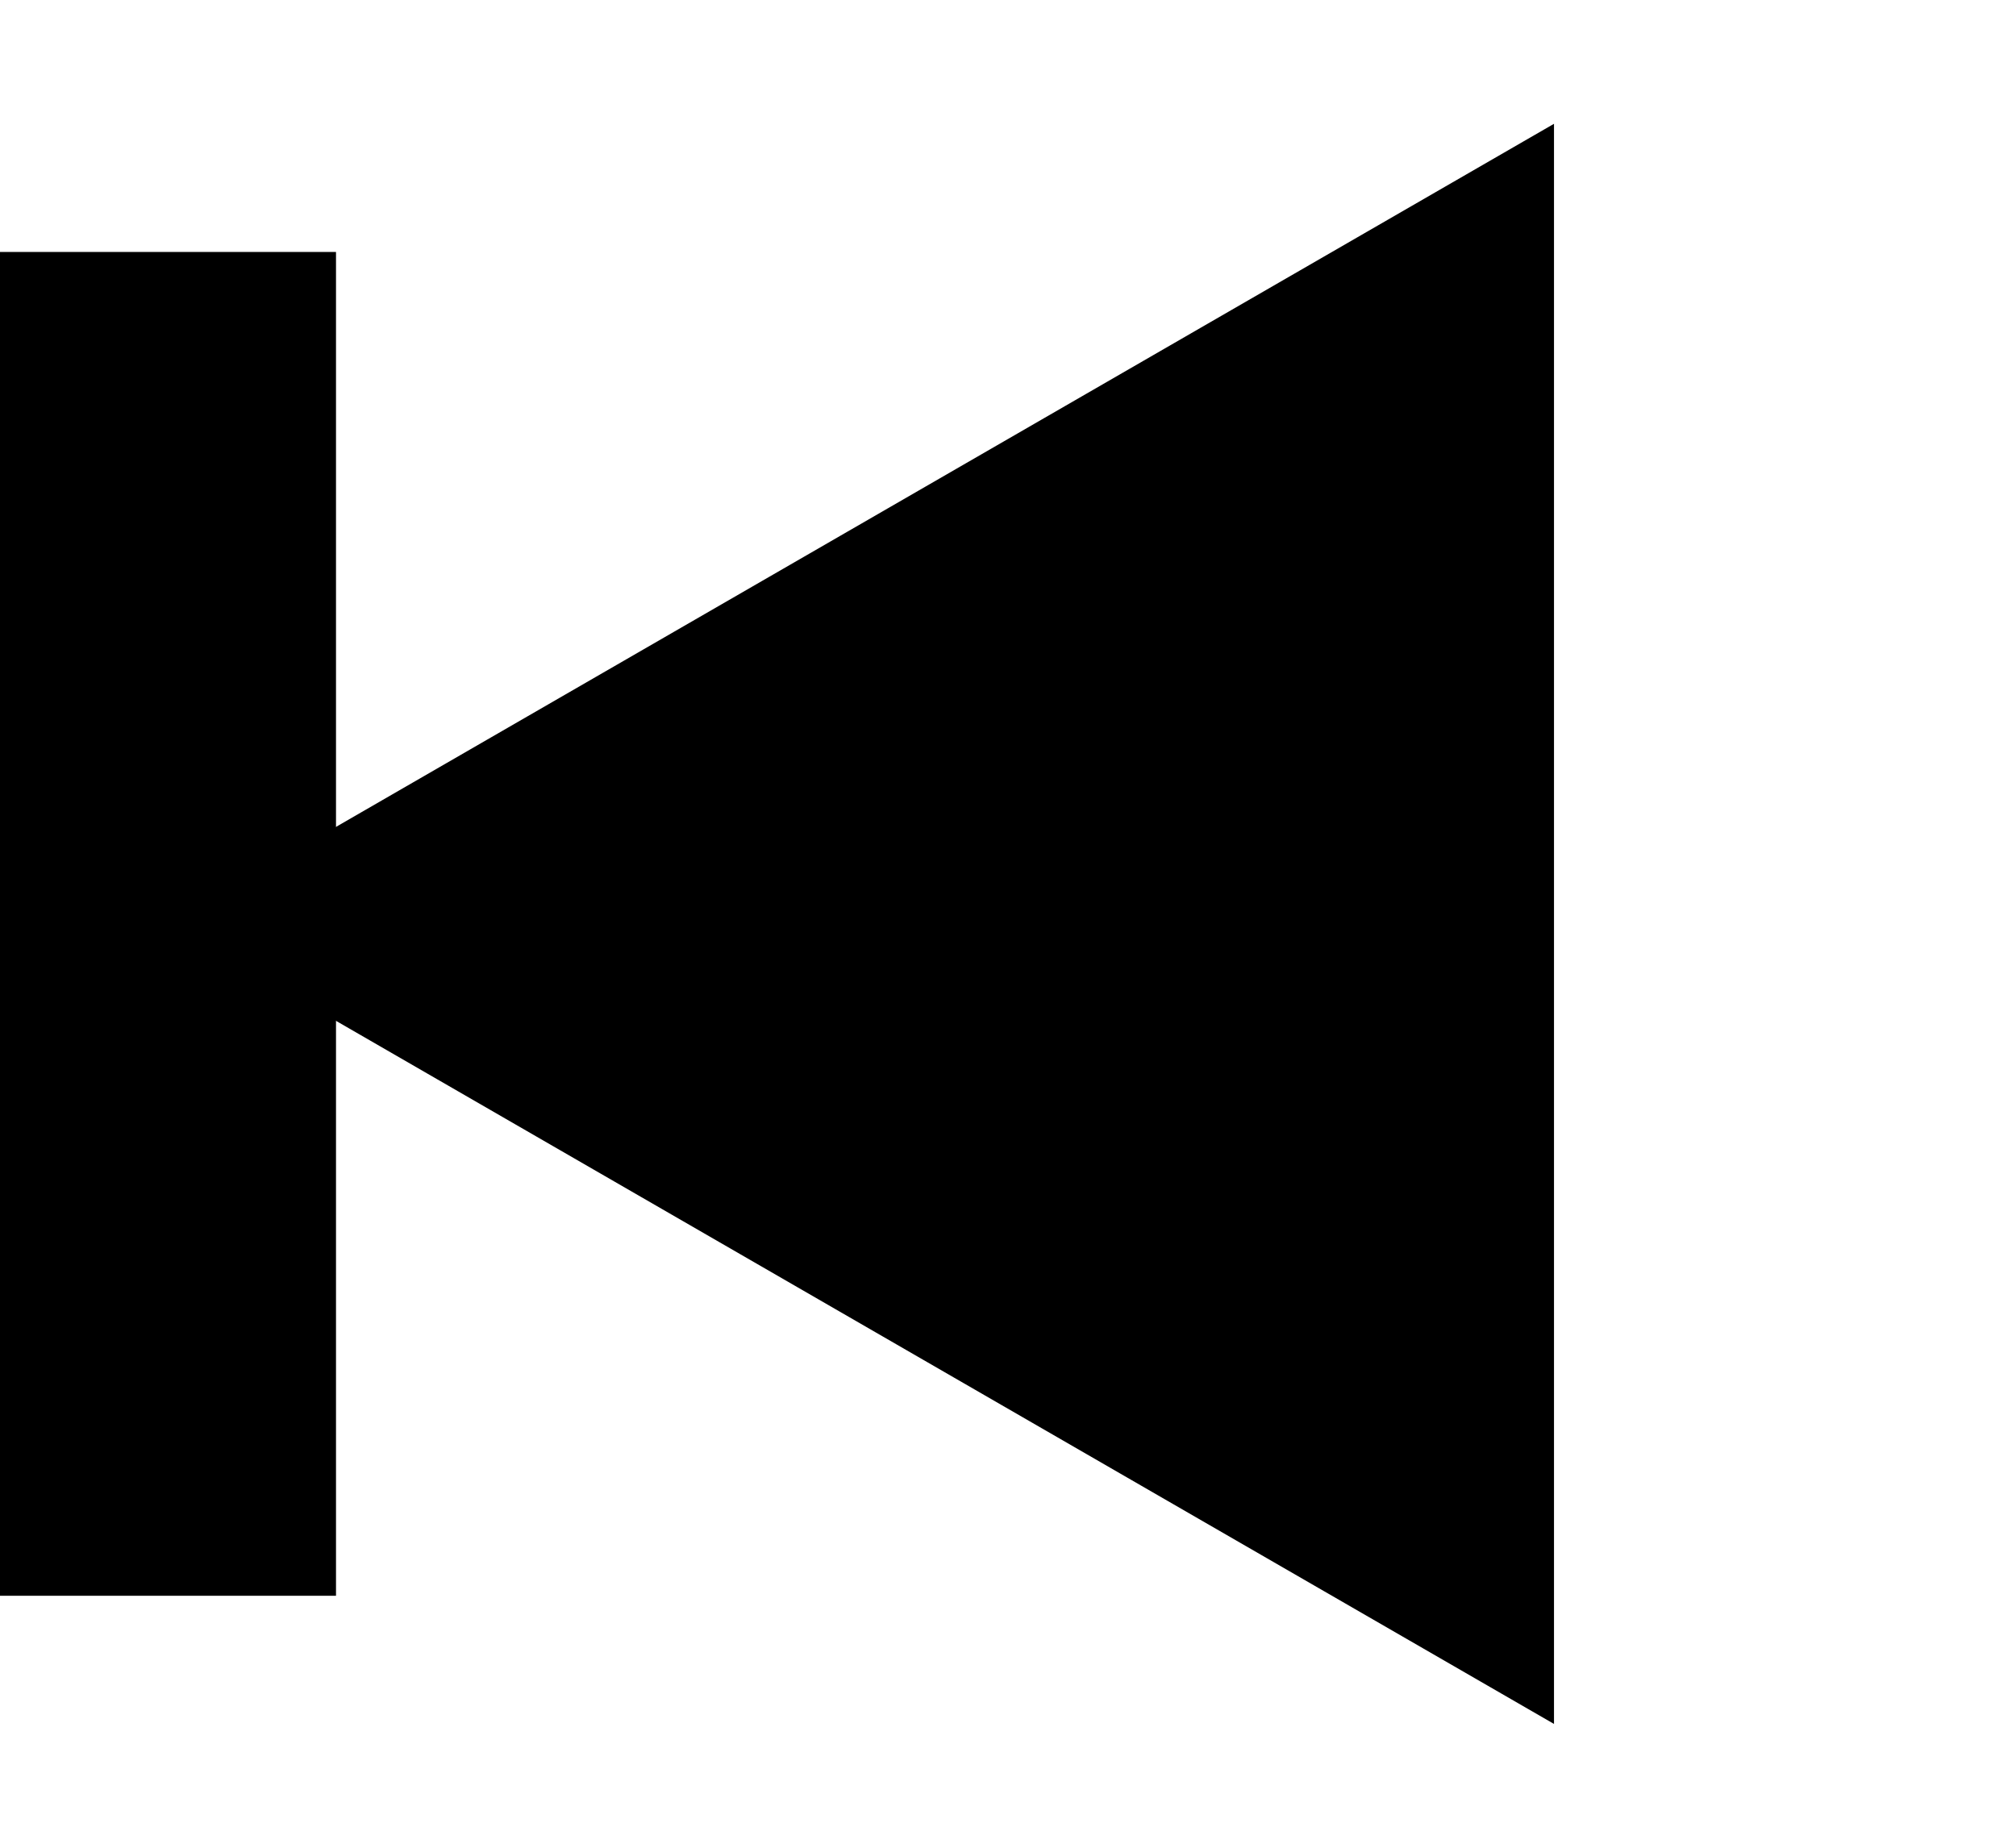
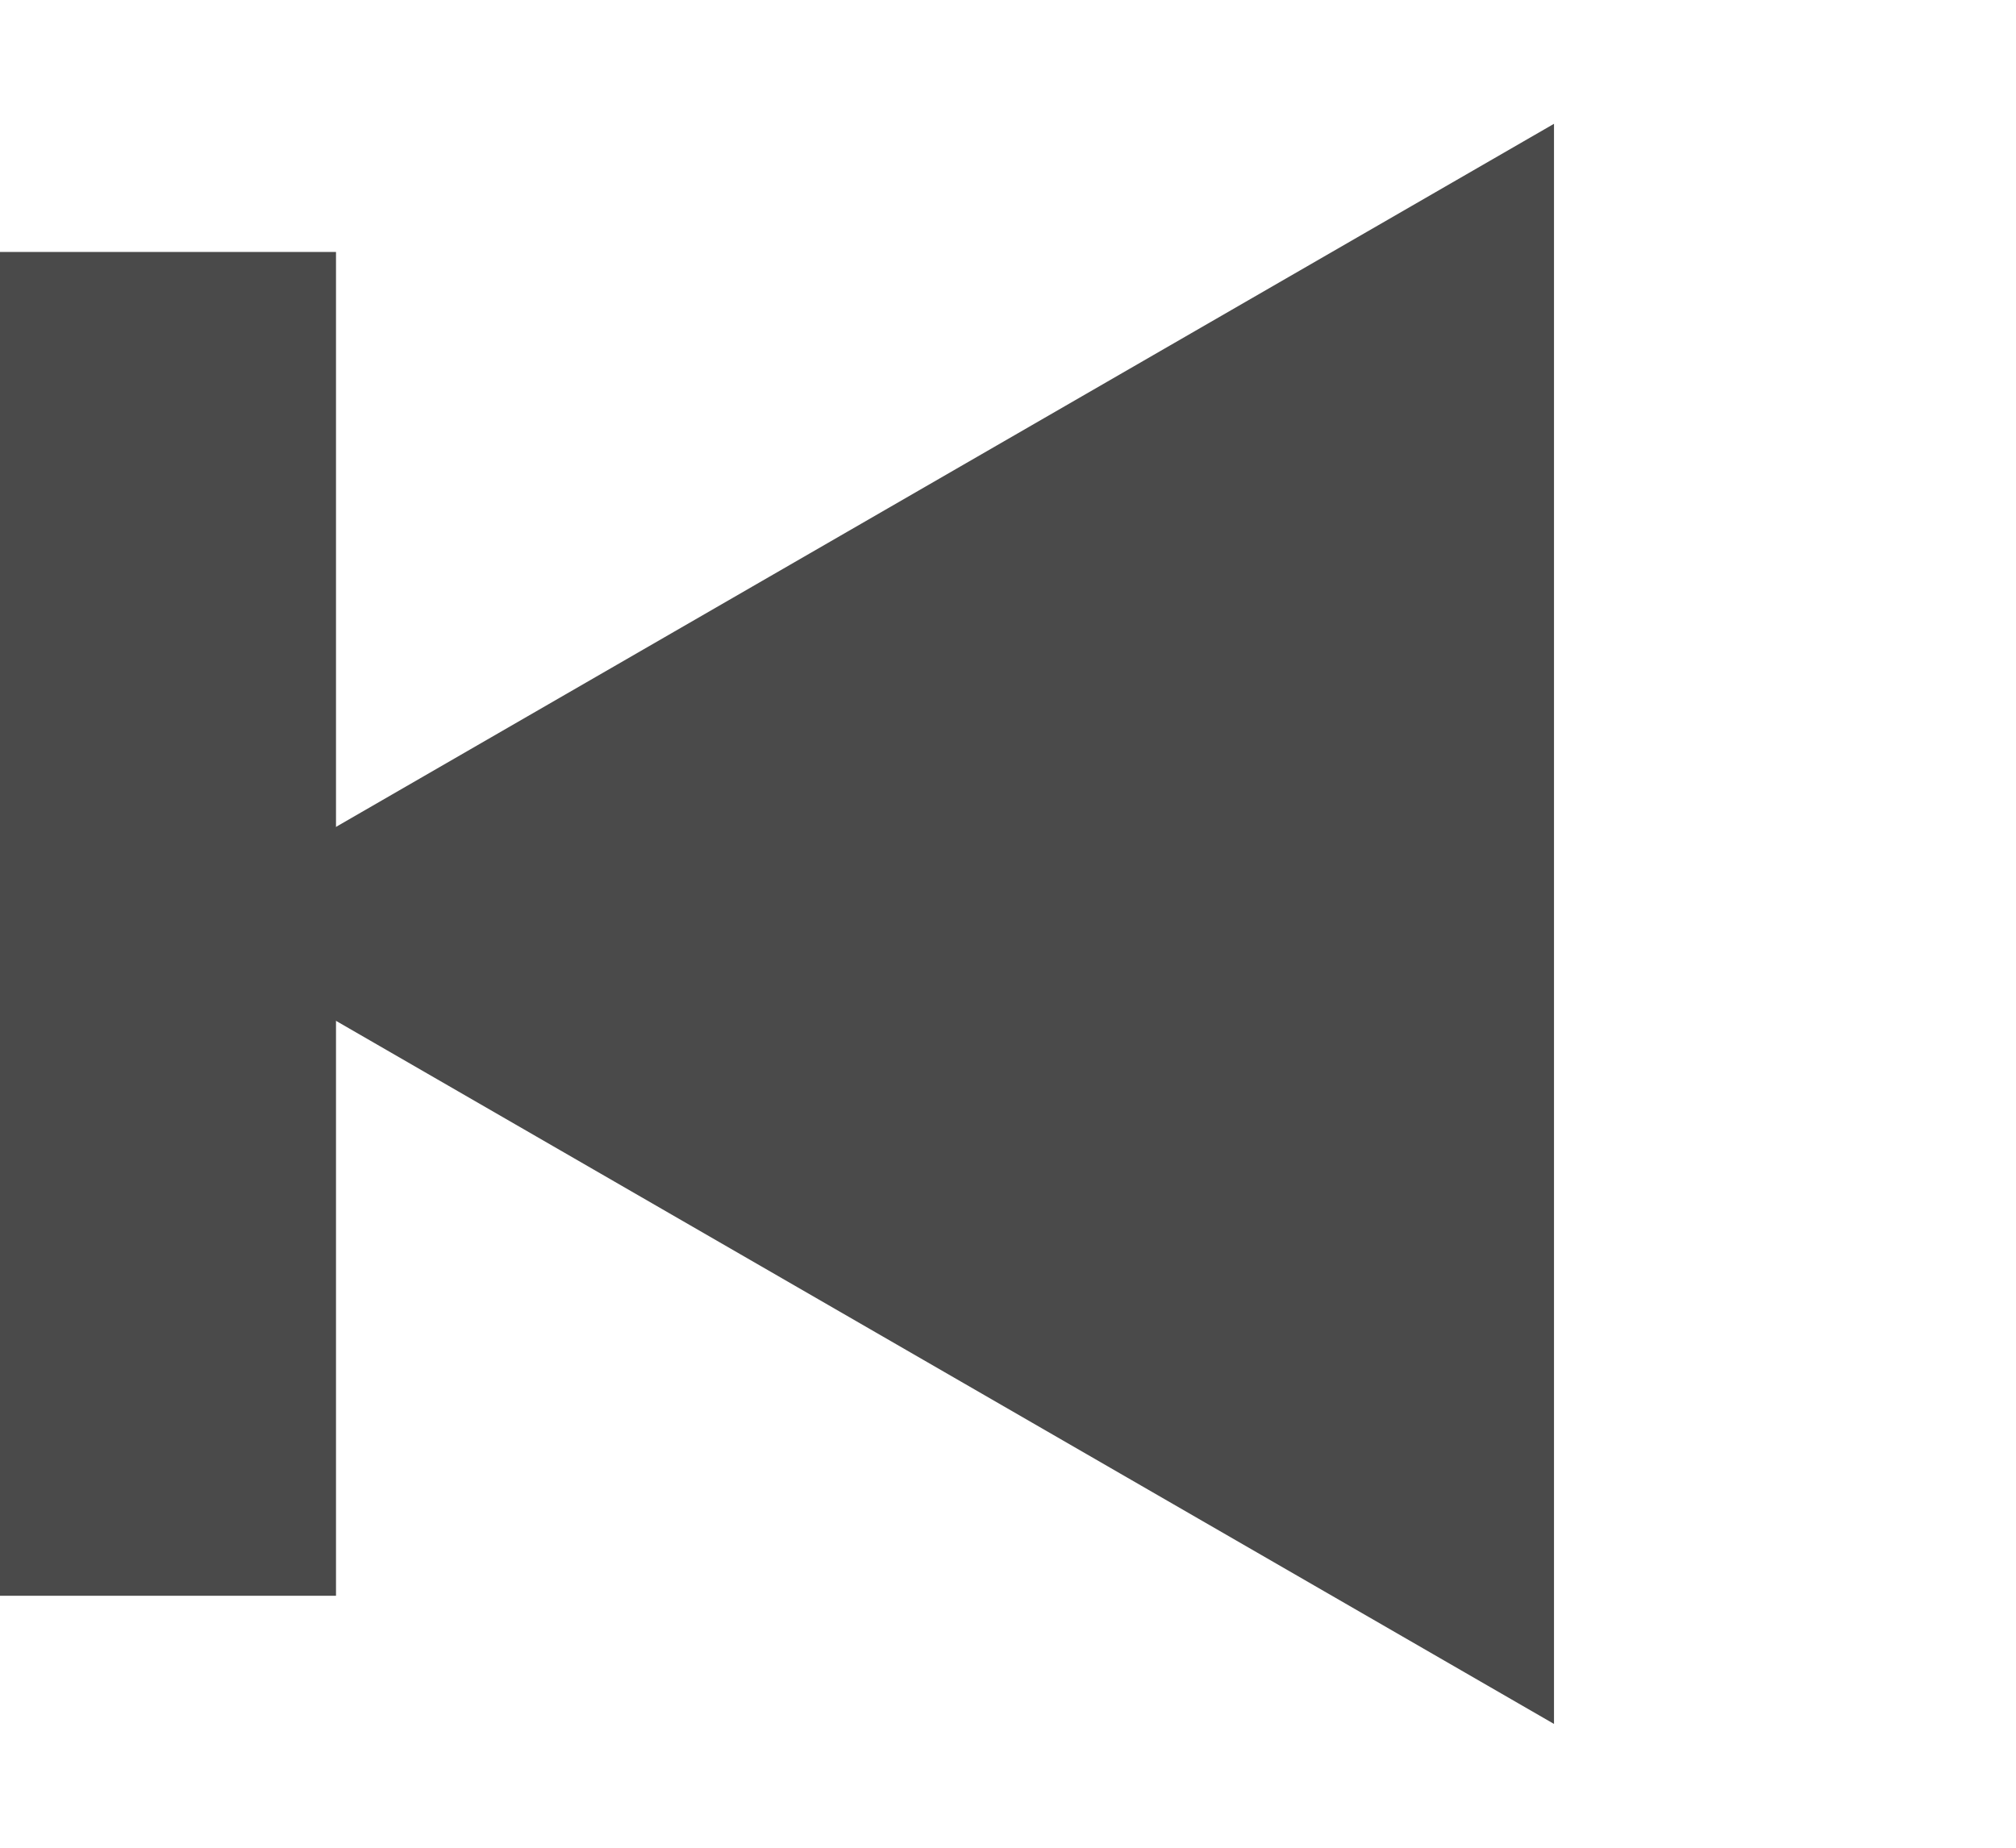
<svg xmlns="http://www.w3.org/2000/svg" width="24" height="22" viewBox="0 0 24 22" fill="none">
  <g id="Group 15">
-     <path id="Polygon 4" d="M2 11L18.5 1.474L18.5 20.526L2 11Z" fill="#000" />
-     <path id="Line 9" d="M2 5L2 17" stroke="#000" stroke-width="4" stroke-linecap="square" />
+     <path id="Polygon 4" d="M2 11L18.5 1.474L18.5 20.526L2 11Z" fill="#4A4A4A" />
+     <path id="Line 9" d="M2 5L2 17" stroke="#4A4A4A" stroke-width="4" stroke-linecap="square" />
  </g>
</svg>
